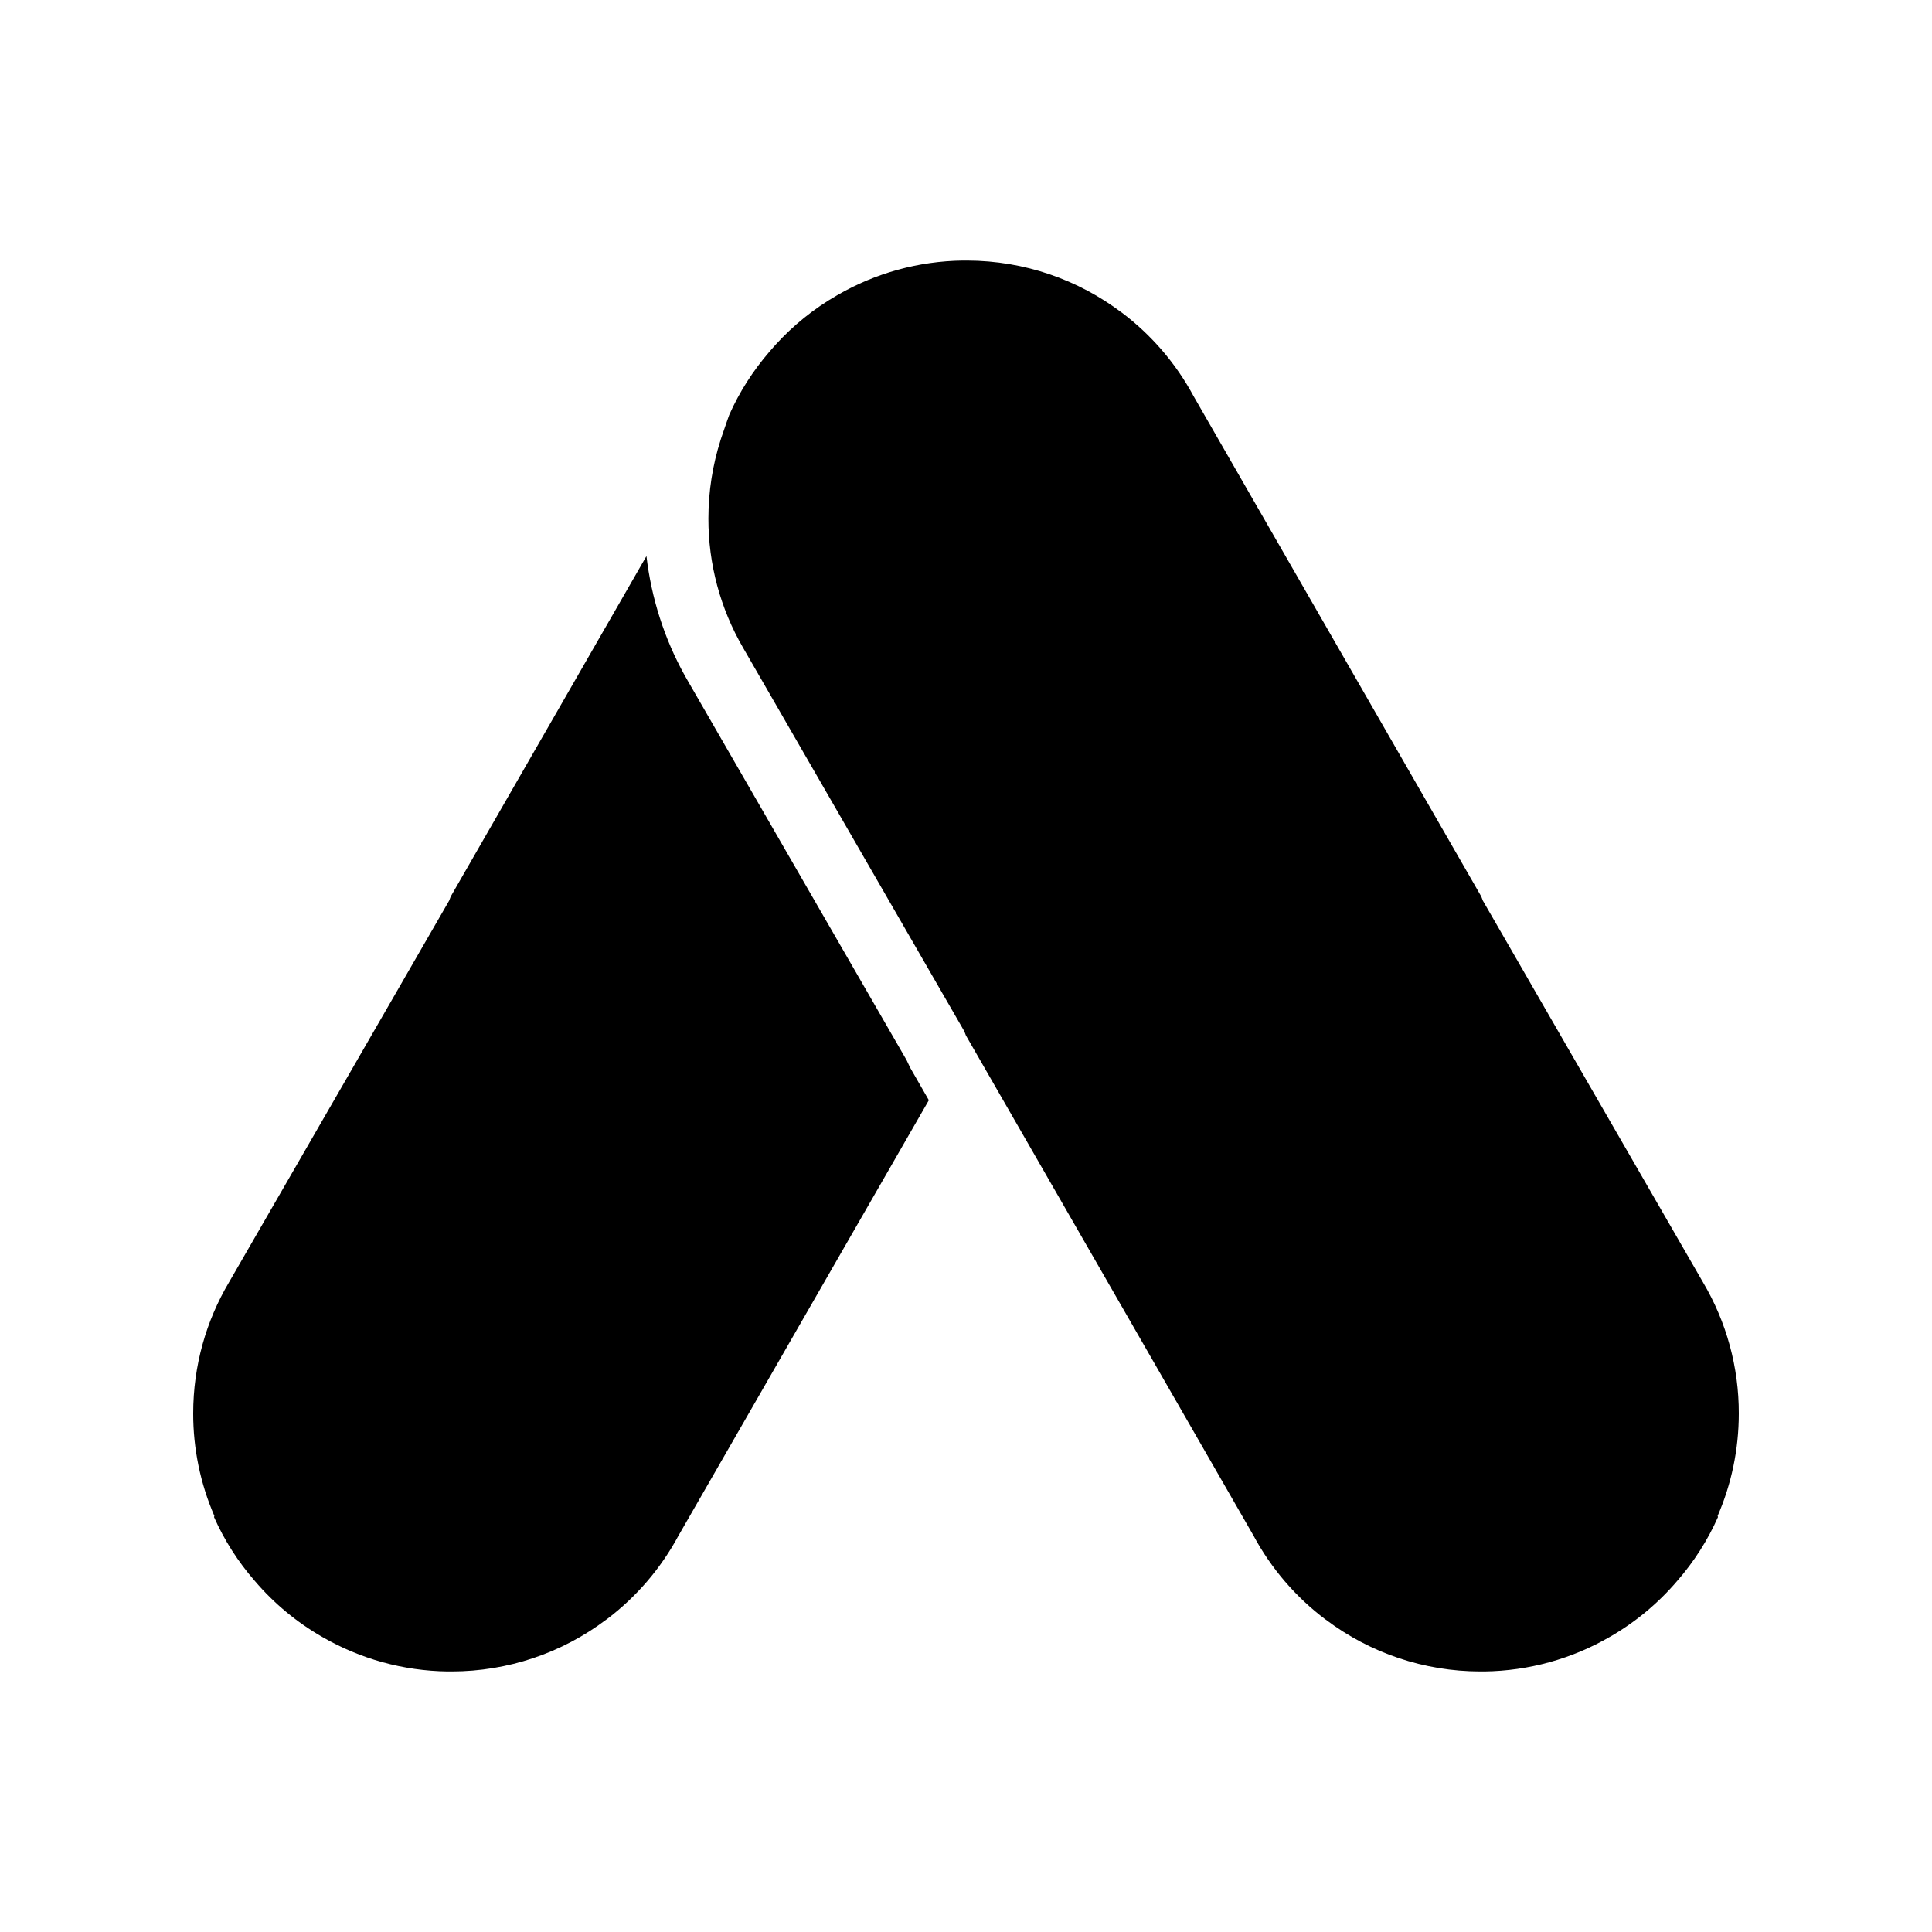
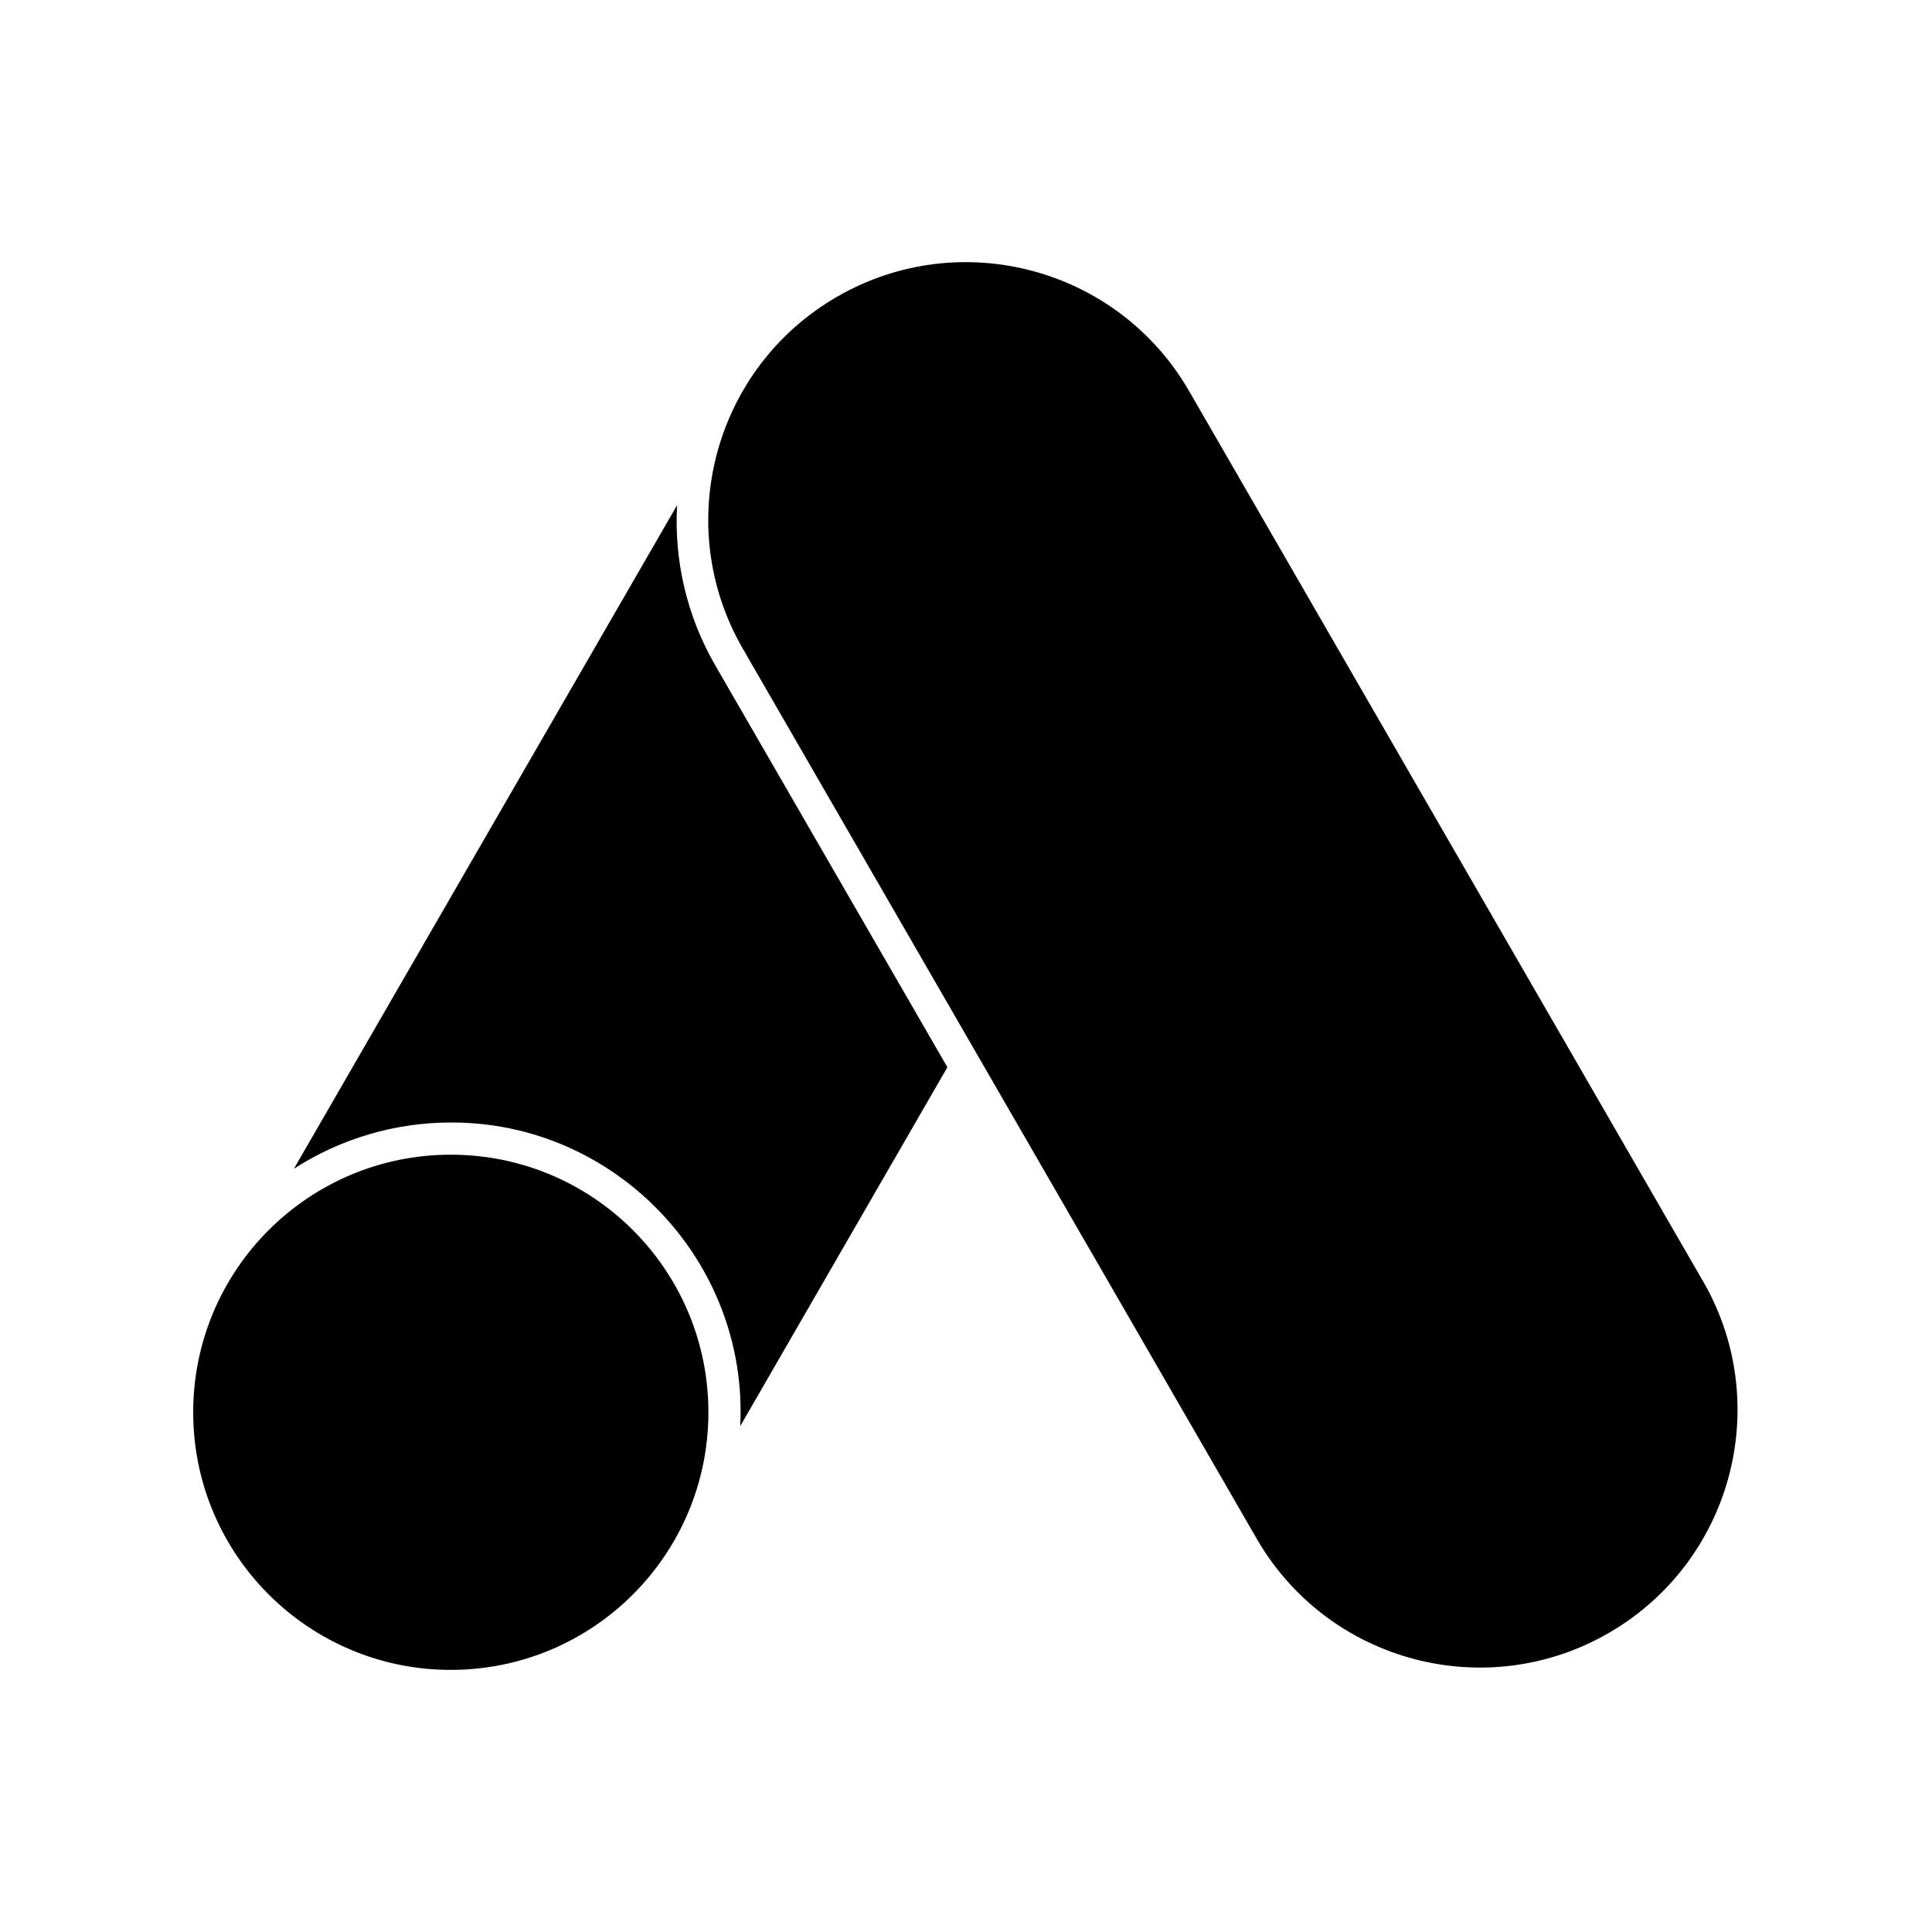
<svg xmlns="http://www.w3.org/2000/svg" width="100%" height="100%" viewBox="-3 -3 30 30">
-   <path d="M11.994 1.046h.022c.899.002 1.73.301 2.398.805l.003.001.001.001a4 4 0 011.116 1.299l4.467 7.769.025.065 3.419 5.927A3.98 3.98 0 0124 18.948c0 .565-.117 1.104-.329 1.592l.006.016a3.93 3.93 0 01-.634.993 3.97 3.97 0 01-1.045.868 3.984 3.984 0 01-1.946.537h-.068a3.984 3.984 0 01-2.398-.805l-.003-.001v-.001h-.001a4 4 0 01-1.116-1.299l-4.467-7.769-.025-.065-3.419-5.927-.005-.009-.011-.019A3.981 3.981 0 018 5.052c0-.424.066-.832.188-1.215v-.001l.008-.025.01-.03c.052-.157.117-.337.117-.337.158-.358.371-.689.626-.984l.063-.072.014-.015.002-.003.001-.001.002-.002.009-.01.006-.007c.27-.296.59-.557.956-.767a3.984 3.984 0 011.946-.537h.046zM4.006 22.954h-.058a3.984 3.984 0 01-1.946-.537 3.97 3.97 0 01-1.045-.868 3.93 3.93 0 01-.634-.993l.006-.016A3.988 3.988 0 010 18.948c0-.743.202-1.439.555-2.035l3.419-5.927.025-.065 3.039-5.286c.076.648.276 1.281.596 1.856l.057.1 3.377 5.854-.003-.01.067.142.291.507-3.889 6.764a4 4 0 01-1.116 1.299h-.001v.001l-.003.001a3.984 3.984 0 01-2.398.805h-.01z" />
+   <path d="M4 22.93a4 4 0 110-8 4 4 0 010 8zm19.464-6.001l-8-13.857a4 4 0 00-6.93 4l8.001 13.857a4.001 4.001 0 006.93-4zM7.514 4.844l-5.95 10.304A4.5 4.5 0 014 14.43c2.56-.008 4.625 2.158 4.494 4.715l3.217-5.573-3.61-6.25a4.463 4.463 0 01-.587-2.478z" />
</svg>
